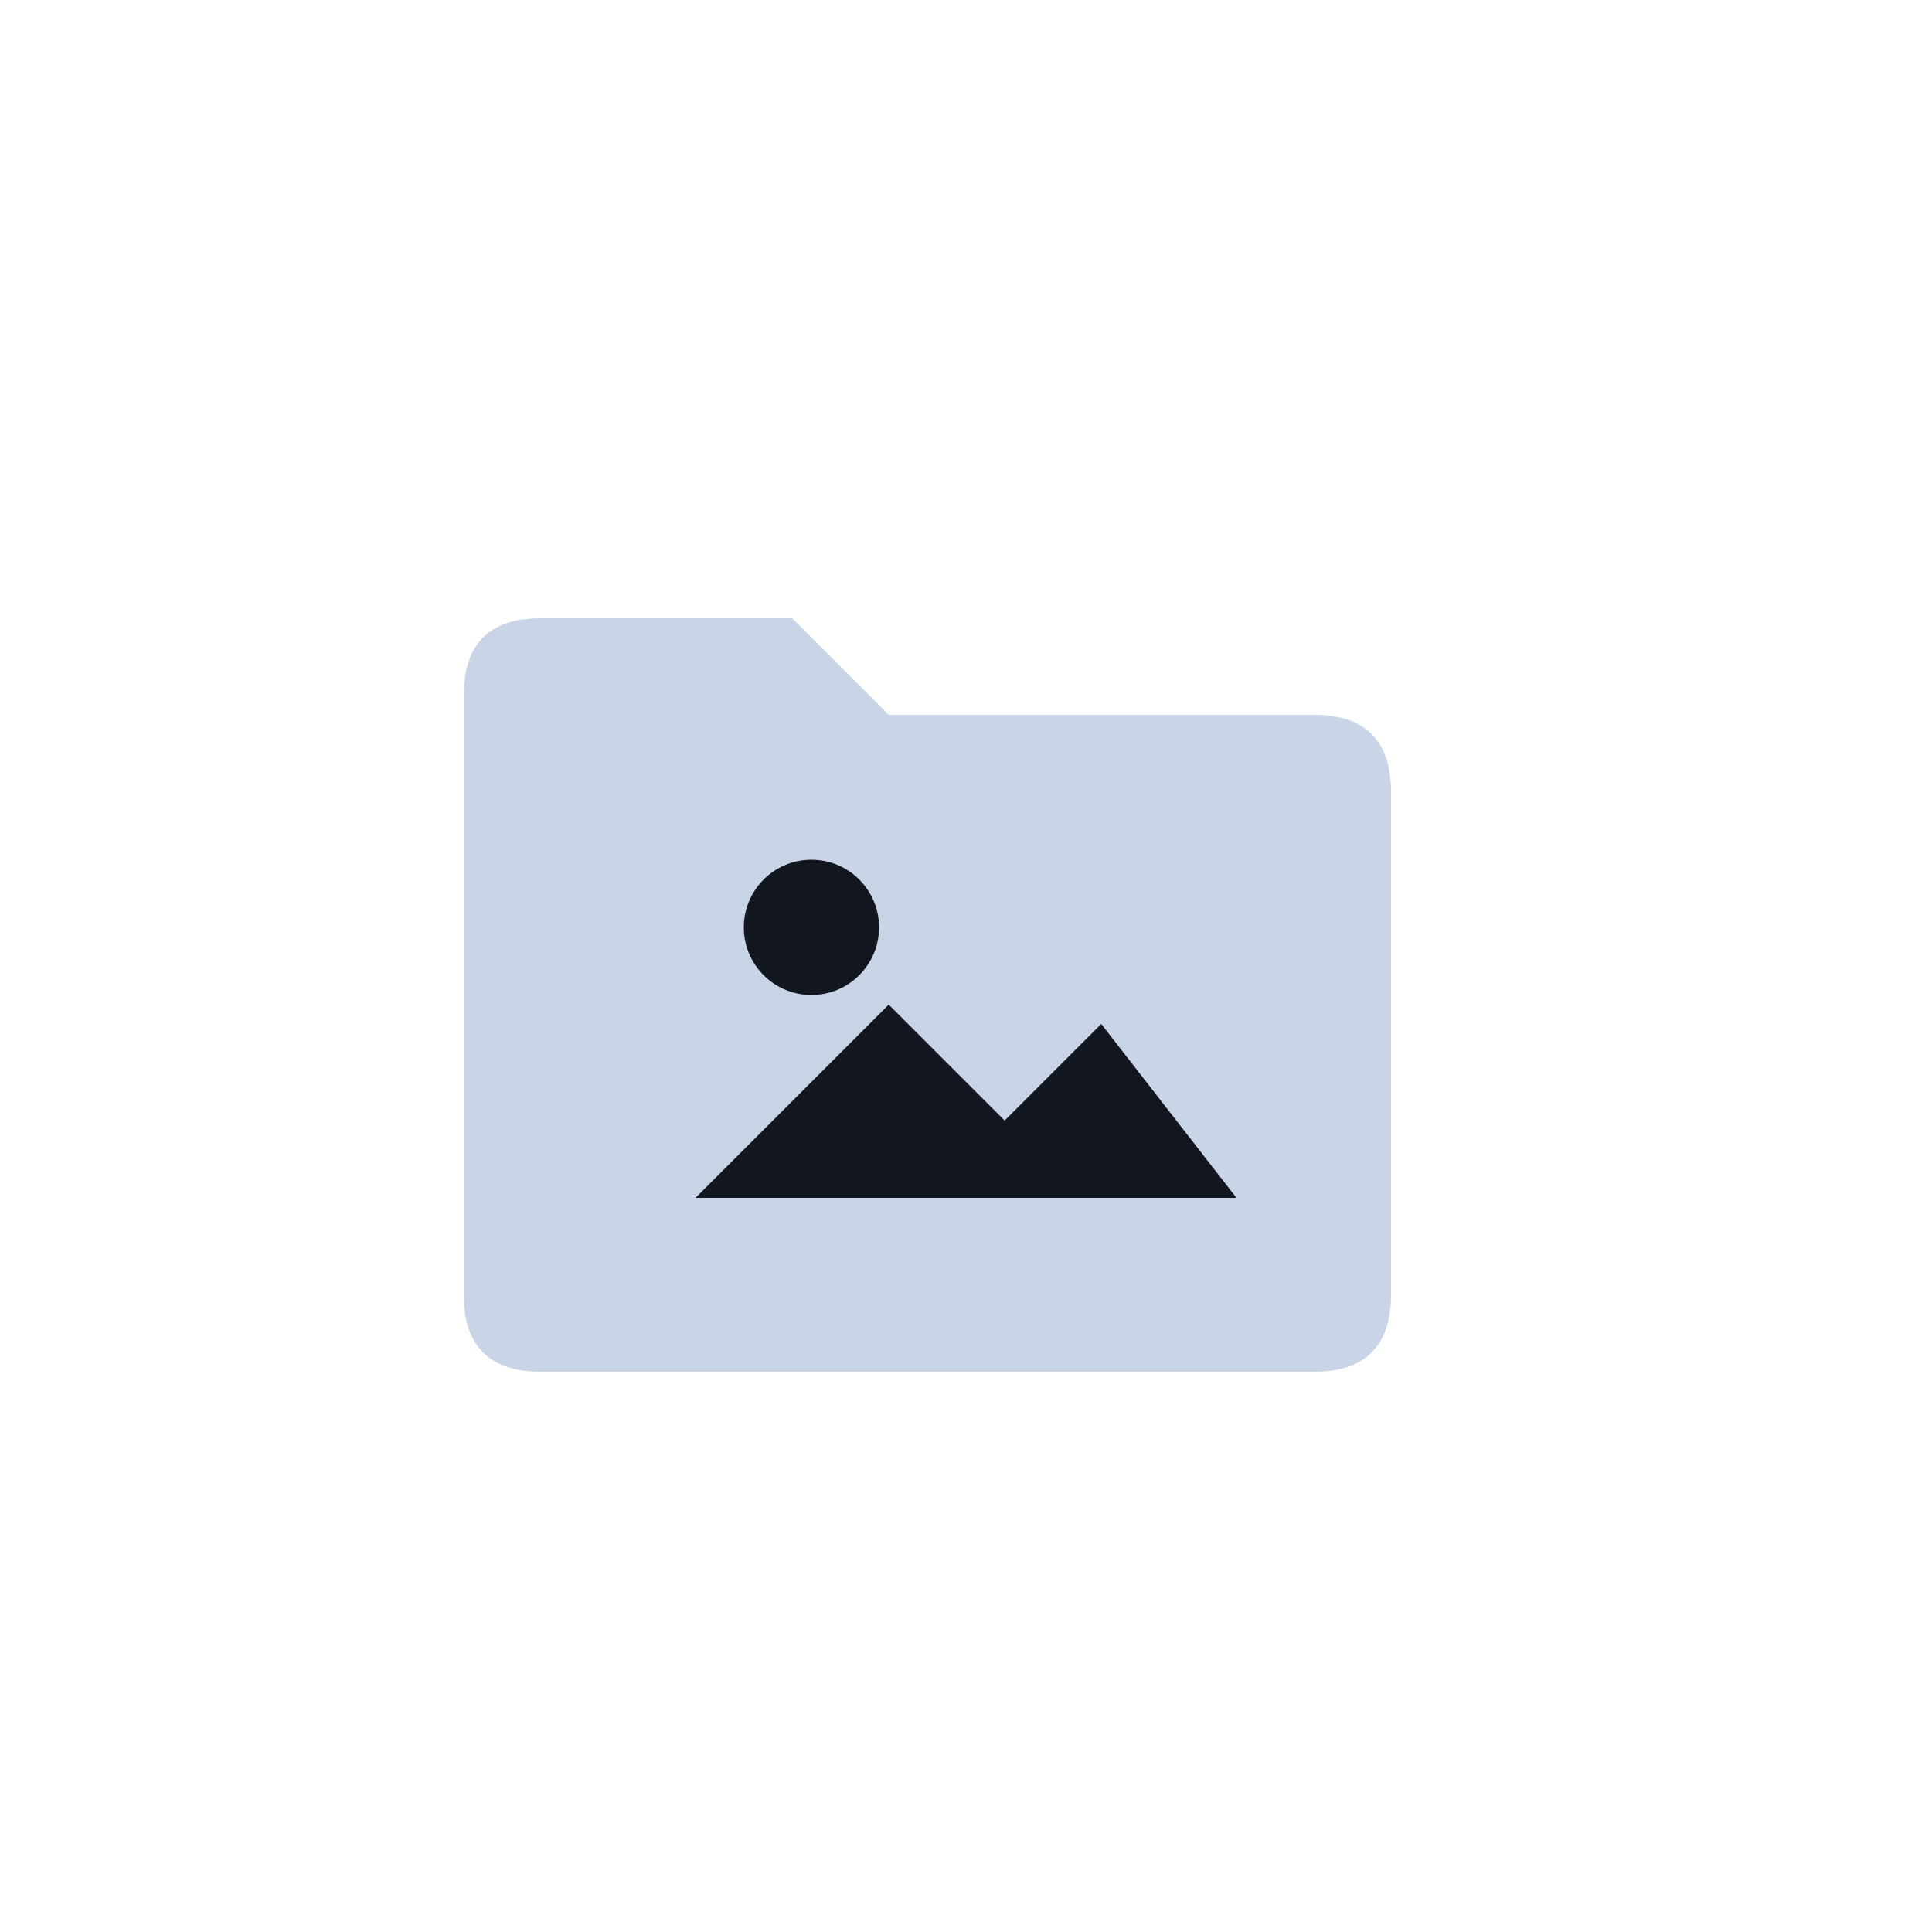
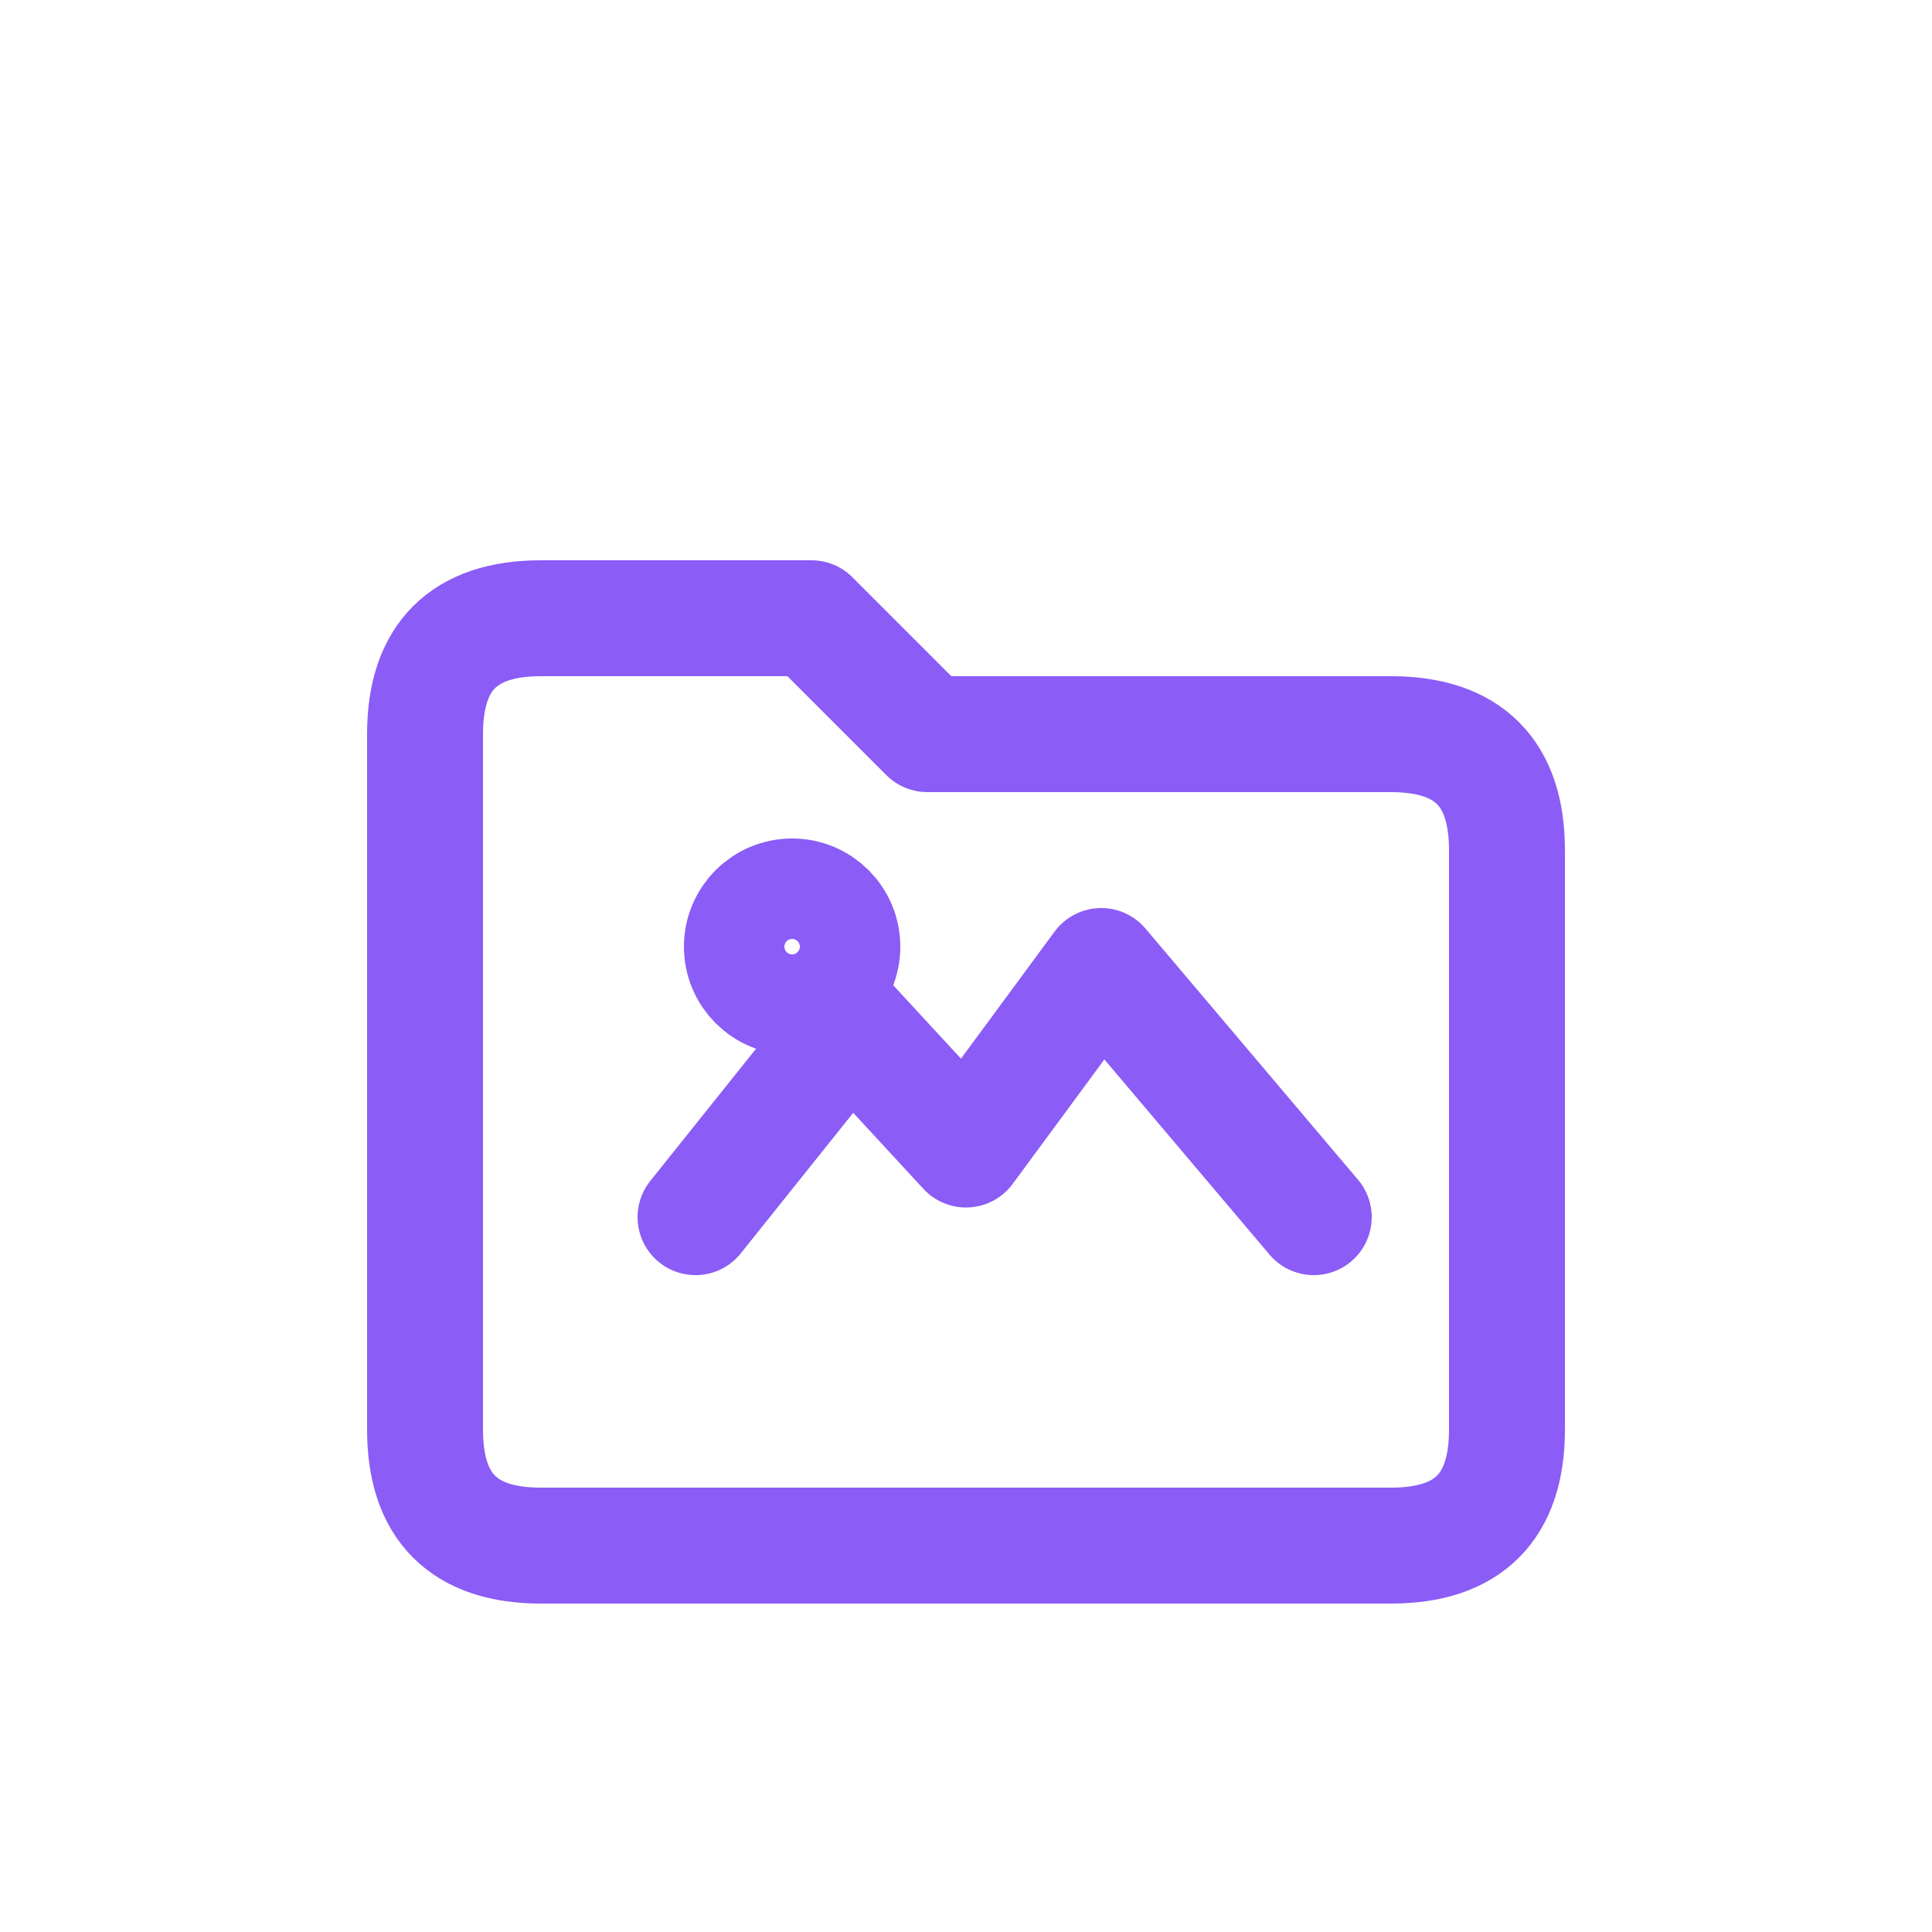
<svg xmlns="http://www.w3.org/2000/svg" viewBox="0 0 100 100">
-   <path d="M24 36 q0 -4 4 -4 h13 l5 5 h22 q4 0 4 4 v26 q0 4 -4 4 H28 q-4 0 -4 -4 Z" fill="#C9D4E6" />
-   <circle cx="42" cy="48" r="3.5" fill="#12161F" />
-   <path d="M36 62 L46 52 L52 58 L57 53 L64 62 Z" fill="#12161F" />
+   <g fill="none" stroke="#8B5CF6" stroke-width="6" stroke-linecap="round" stroke-linejoin="round">
+     <path d="M22 38 q0-6 6-6 h14 l6 6 h24 q6 0 6 6 v30 q0 6-6 6 H28 q-6 0-6-6 Z" />
+     <path d="M36 63 l8-10 6 6.5 7-9.5 11 13" />
+     <circle cx="41" cy="49" r="2.6" />
+   </g>
</svg>
